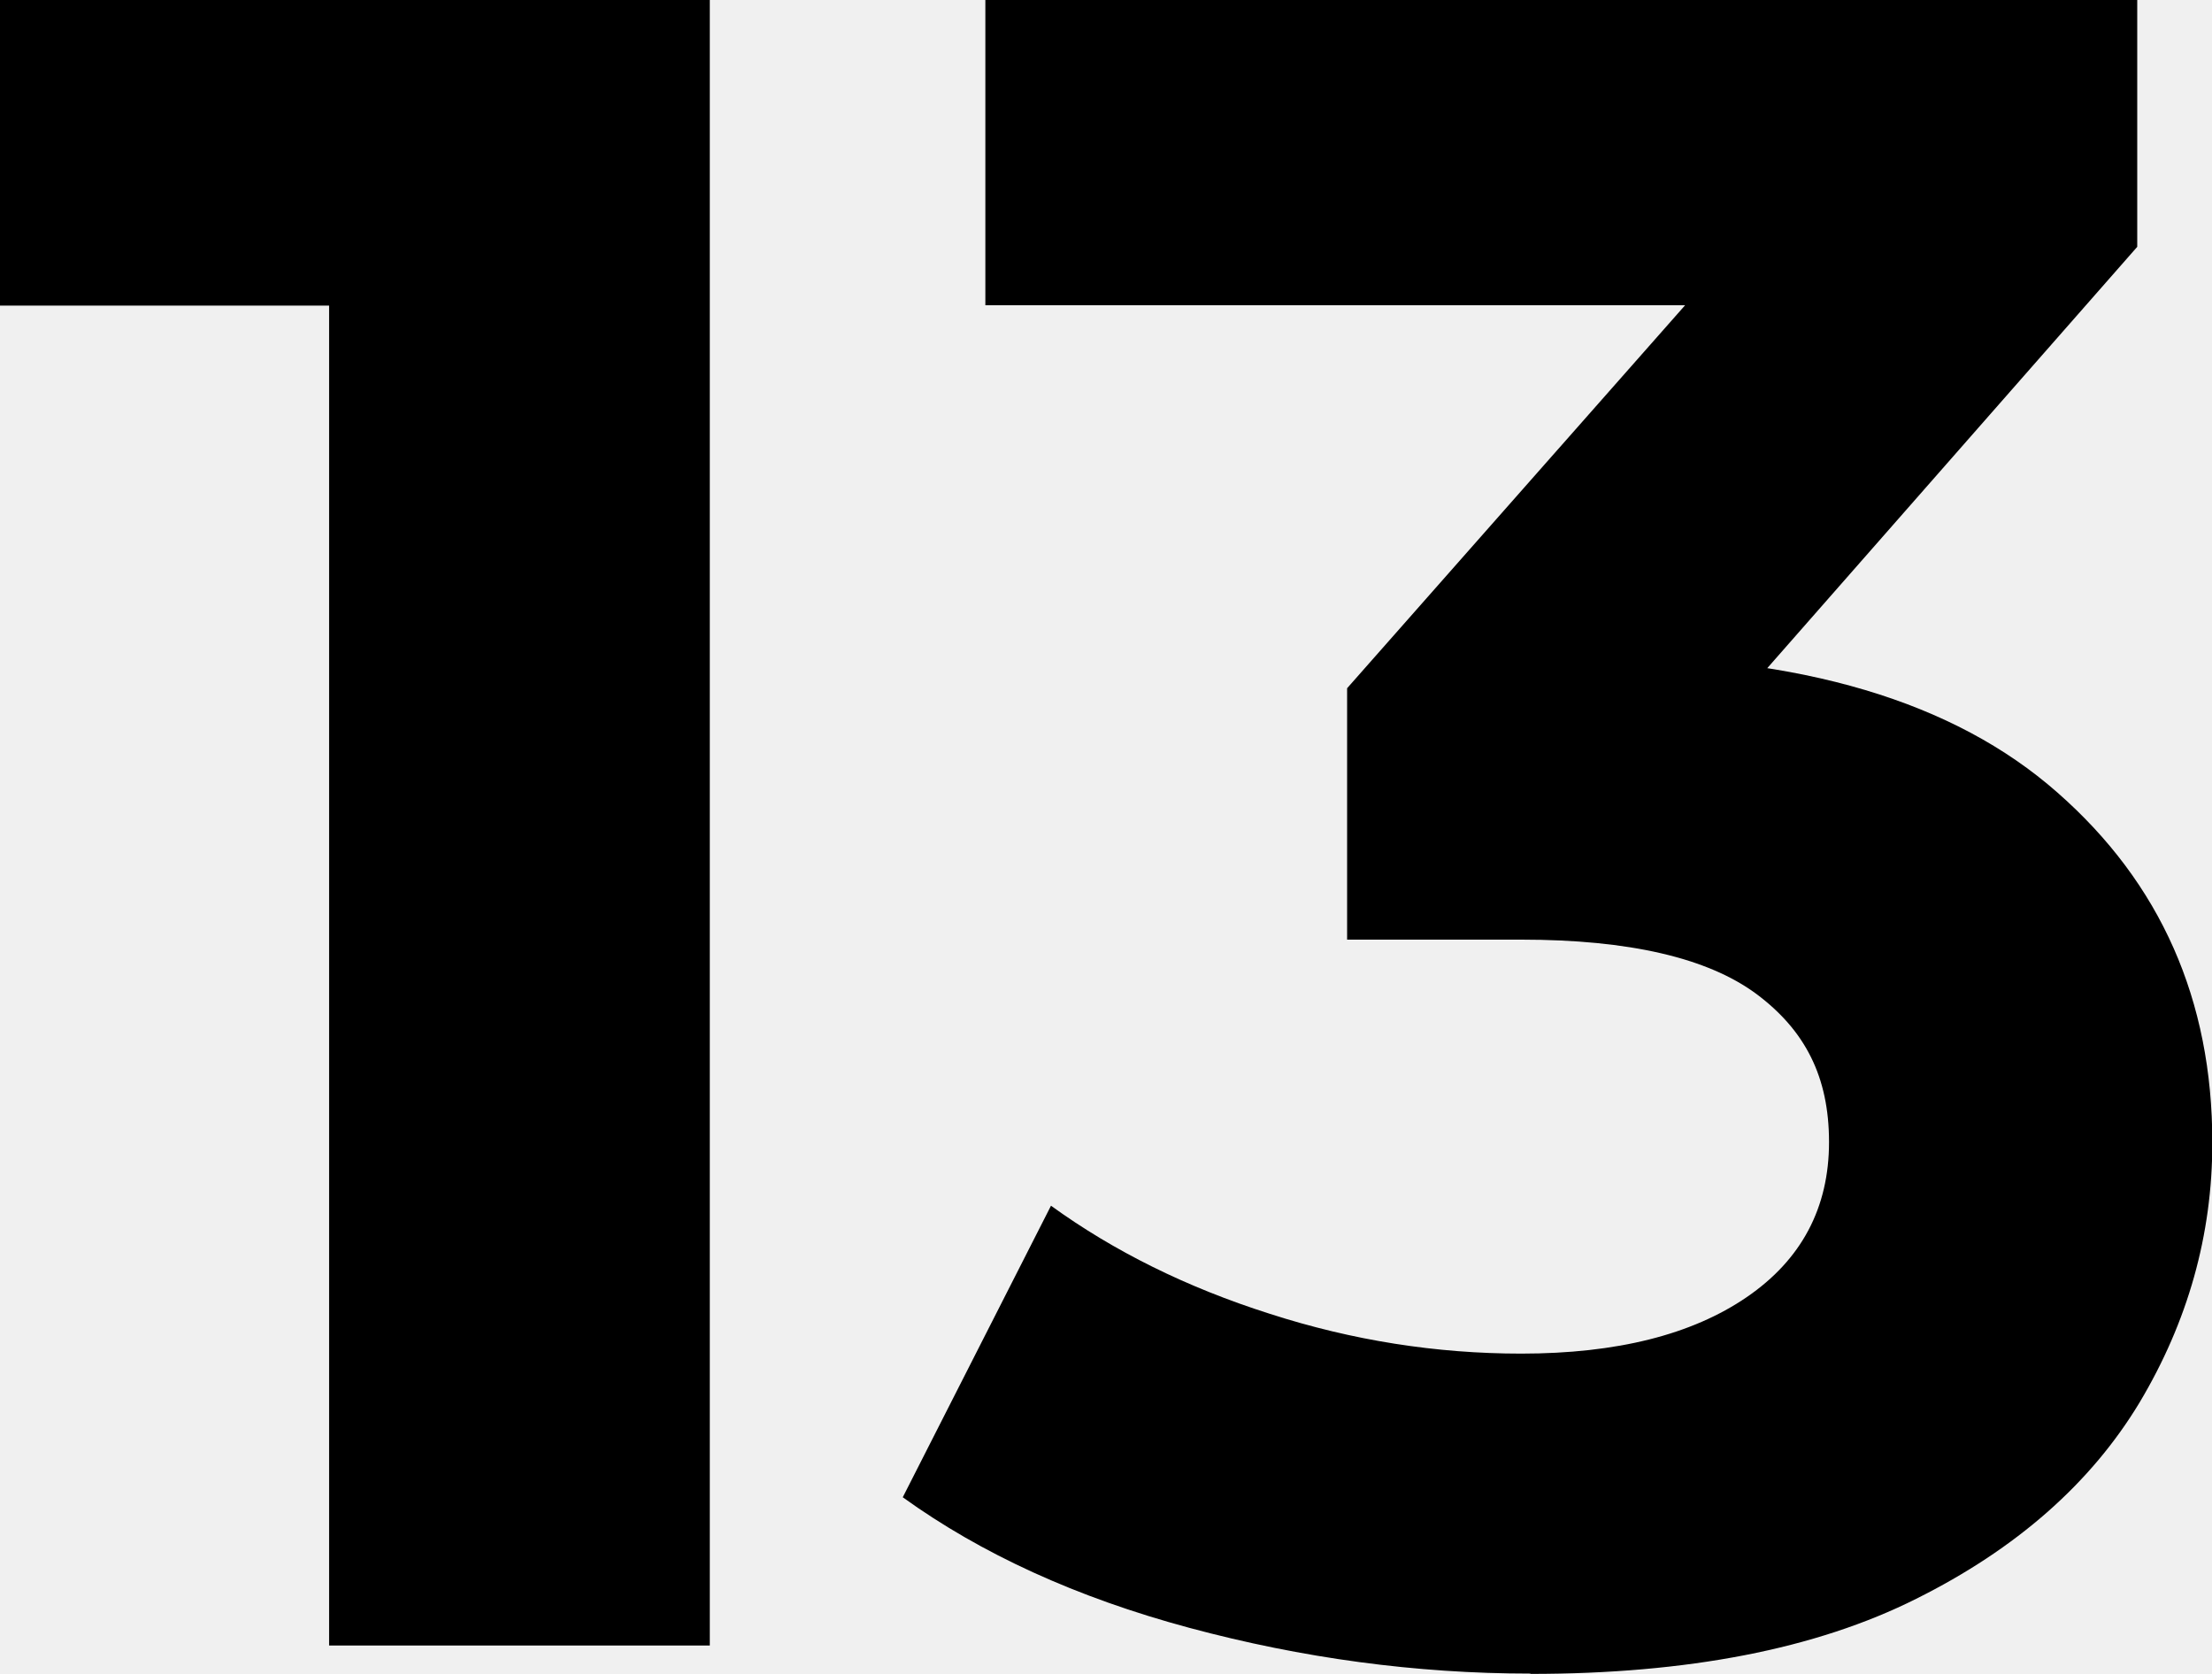
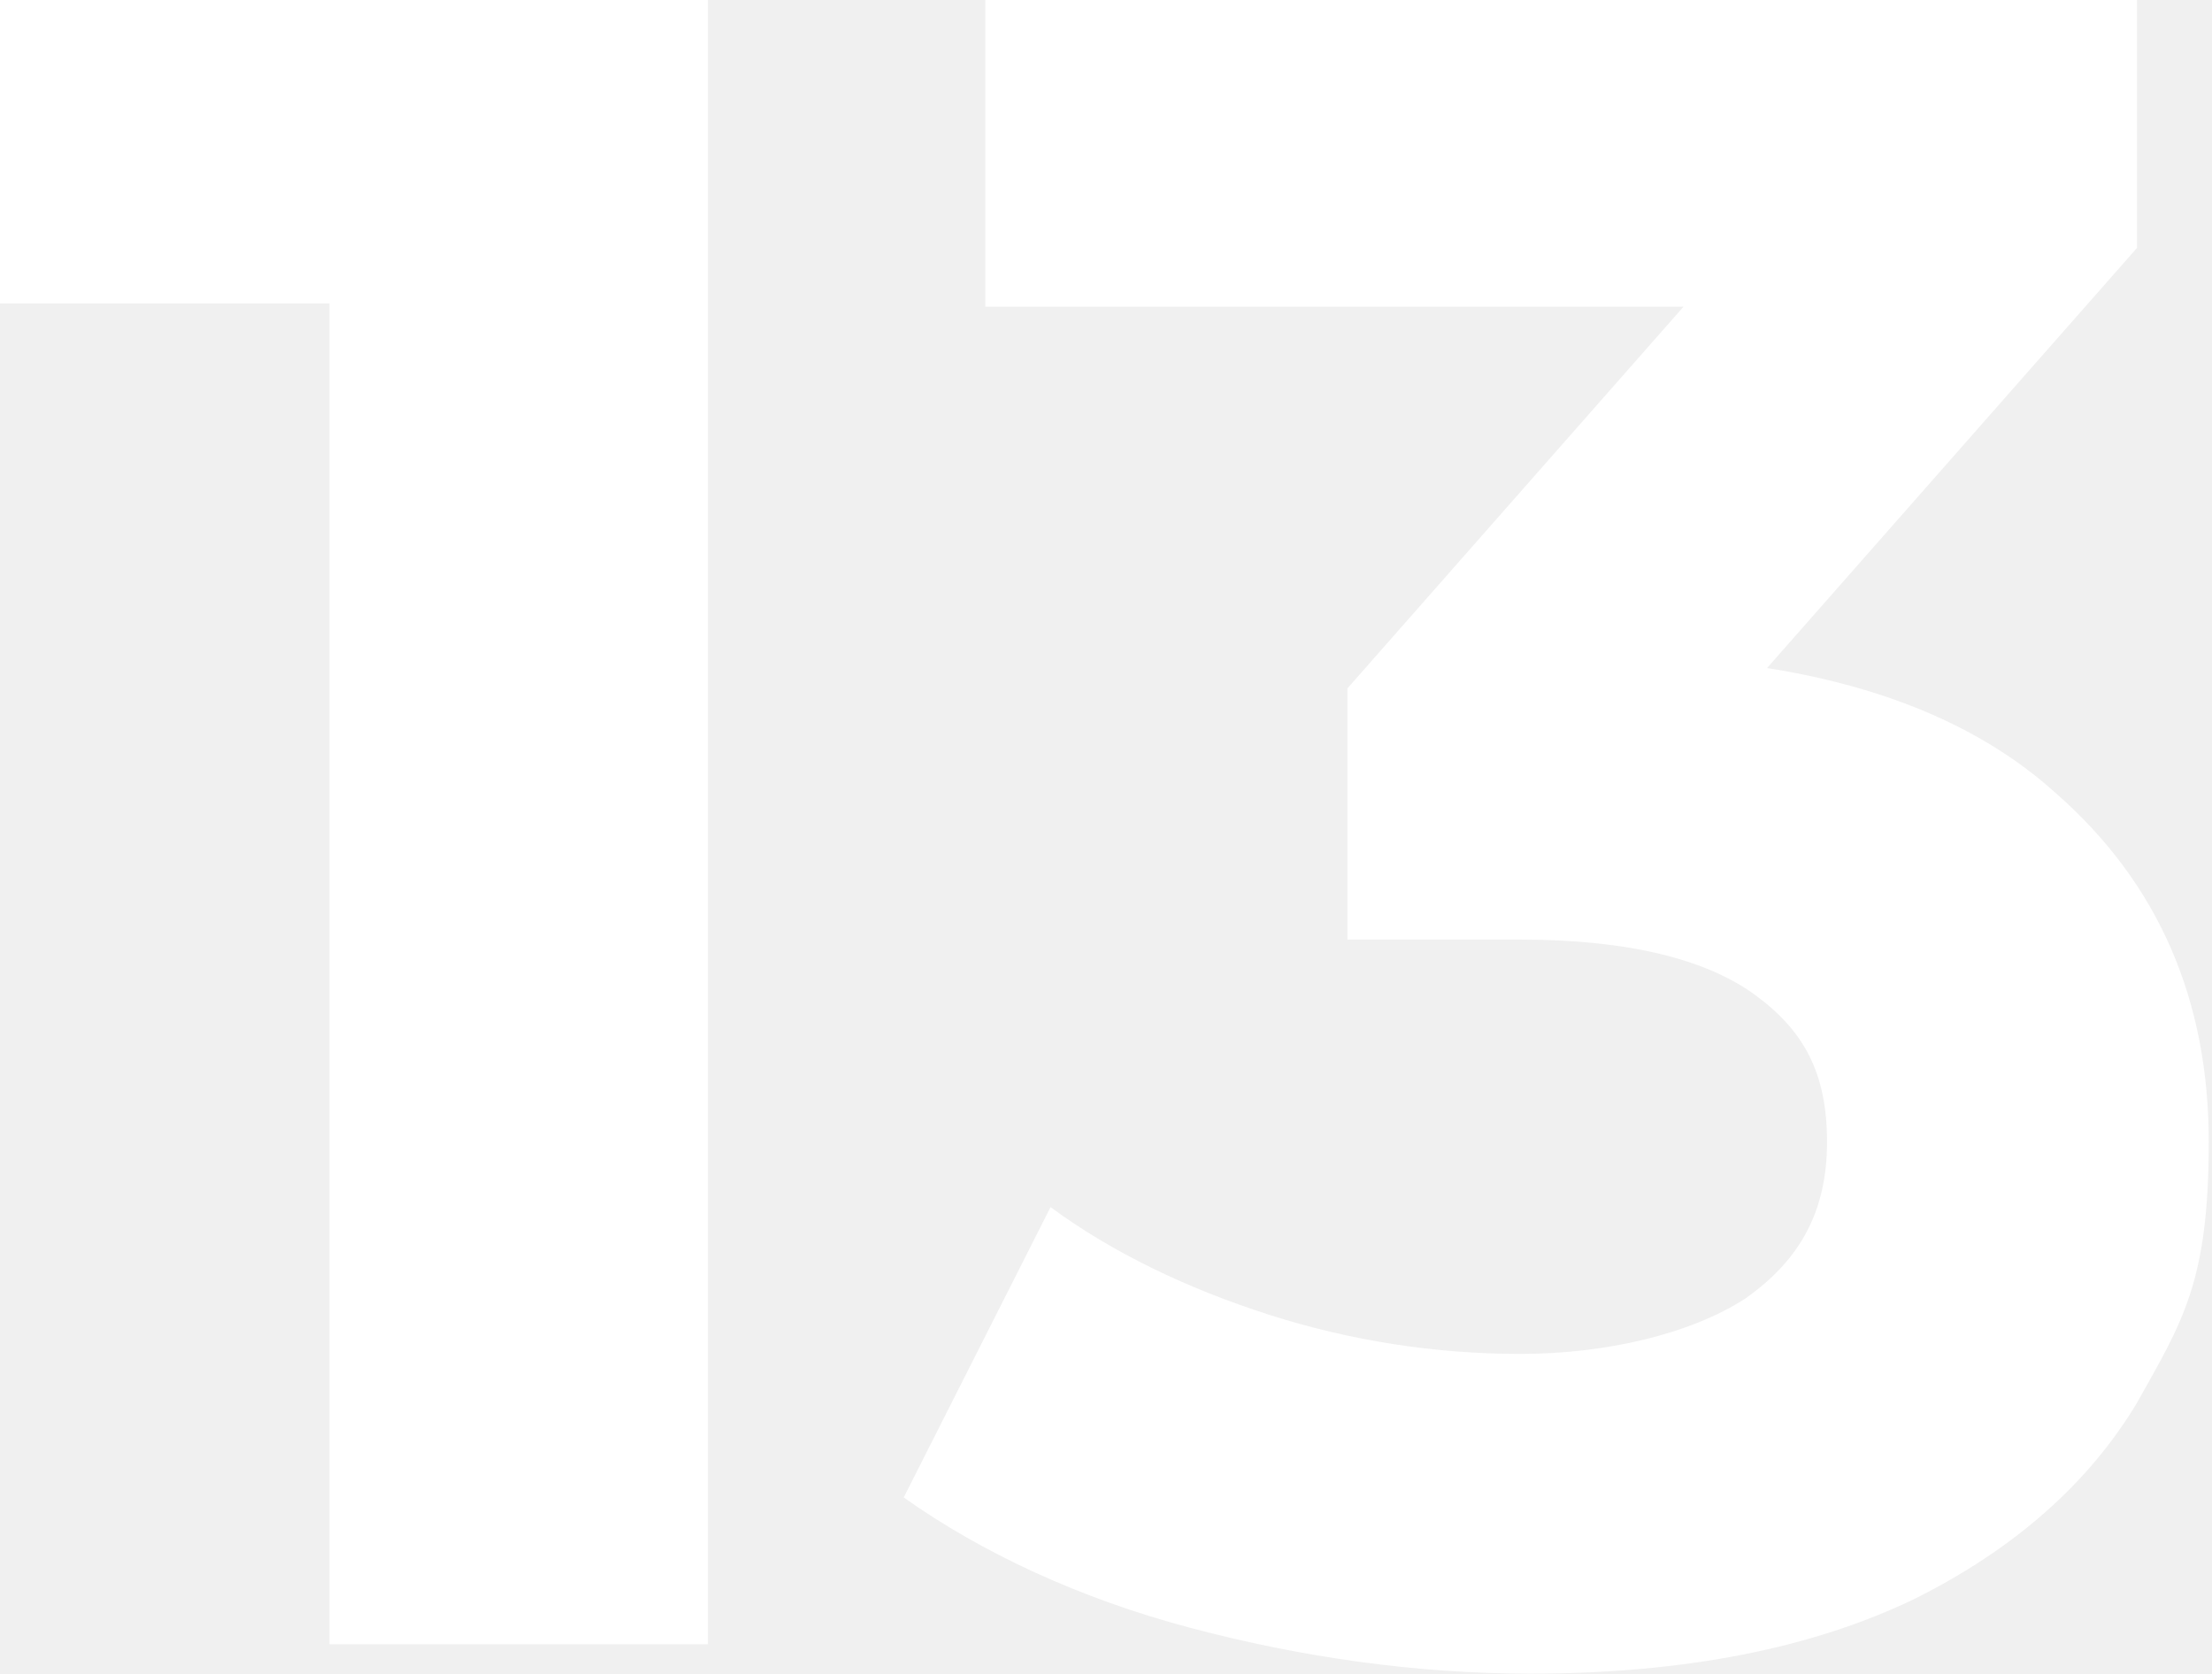
- <svg xmlns="http://www.w3.org/2000/svg" id="Livello_2" viewBox="0 0 67.75 51.26">
+ <svg xmlns="http://www.w3.org/2000/svg" id="Livello_2" version="1.1" viewBox="0 0 67.8 51.3">
+   <defs>
+     <style>
+       .st0 {
+         fill: #fff;
+       }
+     </style>
+   </defs>
  <g id="Livello_1-2">
-     <path d="M10.08,50.4V4.32l5.04,5.04H0V0h21.74v50.4h-11.66Z" />
-     <path d="M46.87,51.26c-3.5,0-6.98-.47-10.44-1.4s-6.38-2.27-8.78-4l4.54-8.93c1.92,1.39,4.15,2.5,6.7,3.31,2.54.82,5.11,1.22,7.7,1.22,2.93,0,5.23-.58,6.91-1.73,1.68-1.15,2.52-2.74,2.52-4.75s-.74-3.43-2.23-4.54c-1.49-1.1-3.89-1.66-7.2-1.66h-5.33v-7.7l14.04-15.91,1.3,4.18h-26.42V0h35.28v7.56l-13.97,15.91-5.9-3.38h3.38c6.19,0,10.87,1.39,14.04,4.18,3.17,2.78,4.75,6.36,4.75,10.73,0,2.83-.75,5.48-2.23,7.96-1.49,2.47-3.77,4.48-6.84,6.01-3.07,1.54-7.01,2.3-11.81,2.3Z" />
+     <path class="st0" d="M10.1,50.4V4.3l5,5H0V0h21.7v50.4h-11.7Z" />
+     <path class="st0" d="M46.9,51.3c-3.5,0-7-.5-10.4-1.4s-6.4-2.3-8.8-4l4.5-8.9c1.9,1.4,4.2,2.5,6.7,3.3,2.5.8,5.1,1.2,7.7,1.2s5.2-.6,6.9-1.7c1.7-1.2,2.5-2.7,2.5-4.8s-.7-3.4-2.2-4.5c-1.5-1.1-3.9-1.7-7.2-1.7h-5.3v-7.7l14-15.9,1.3,4.2h-26.4V0h35.3v7.6l-14,15.9-5.9-3.4h3.4c6.2,0,10.9,1.4,14,4.2,3.2,2.8,4.7,6.4,4.7,10.7s-.8,5.5-2.2,8c-1.5,2.5-3.8,4.5-6.8,6-3.1,1.5-7,2.3-11.8,2.3h0Z" />
  </g>
</svg>
